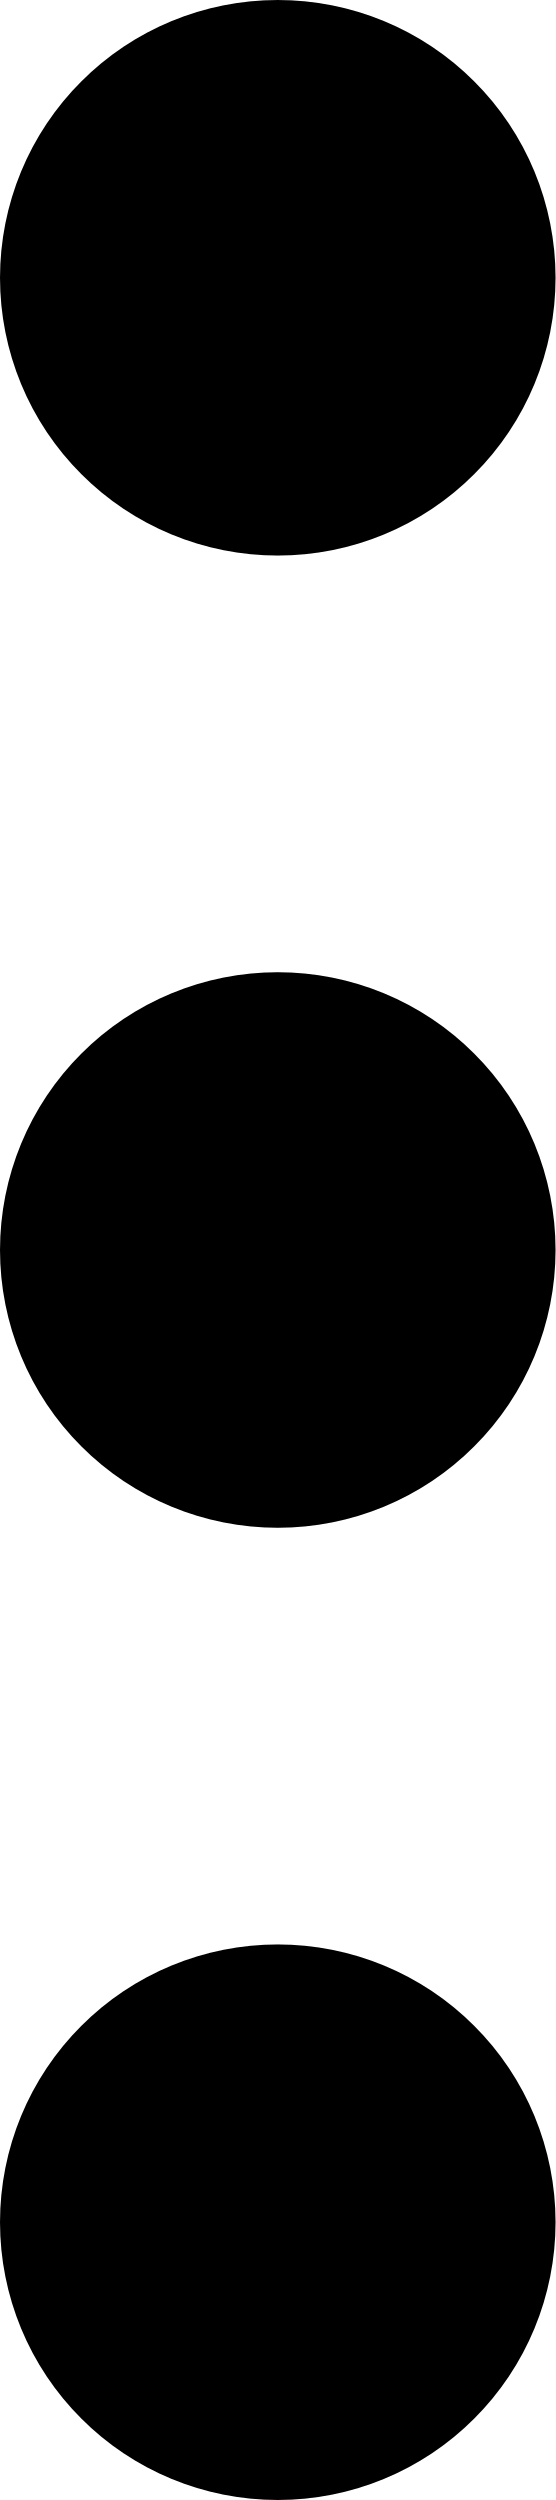
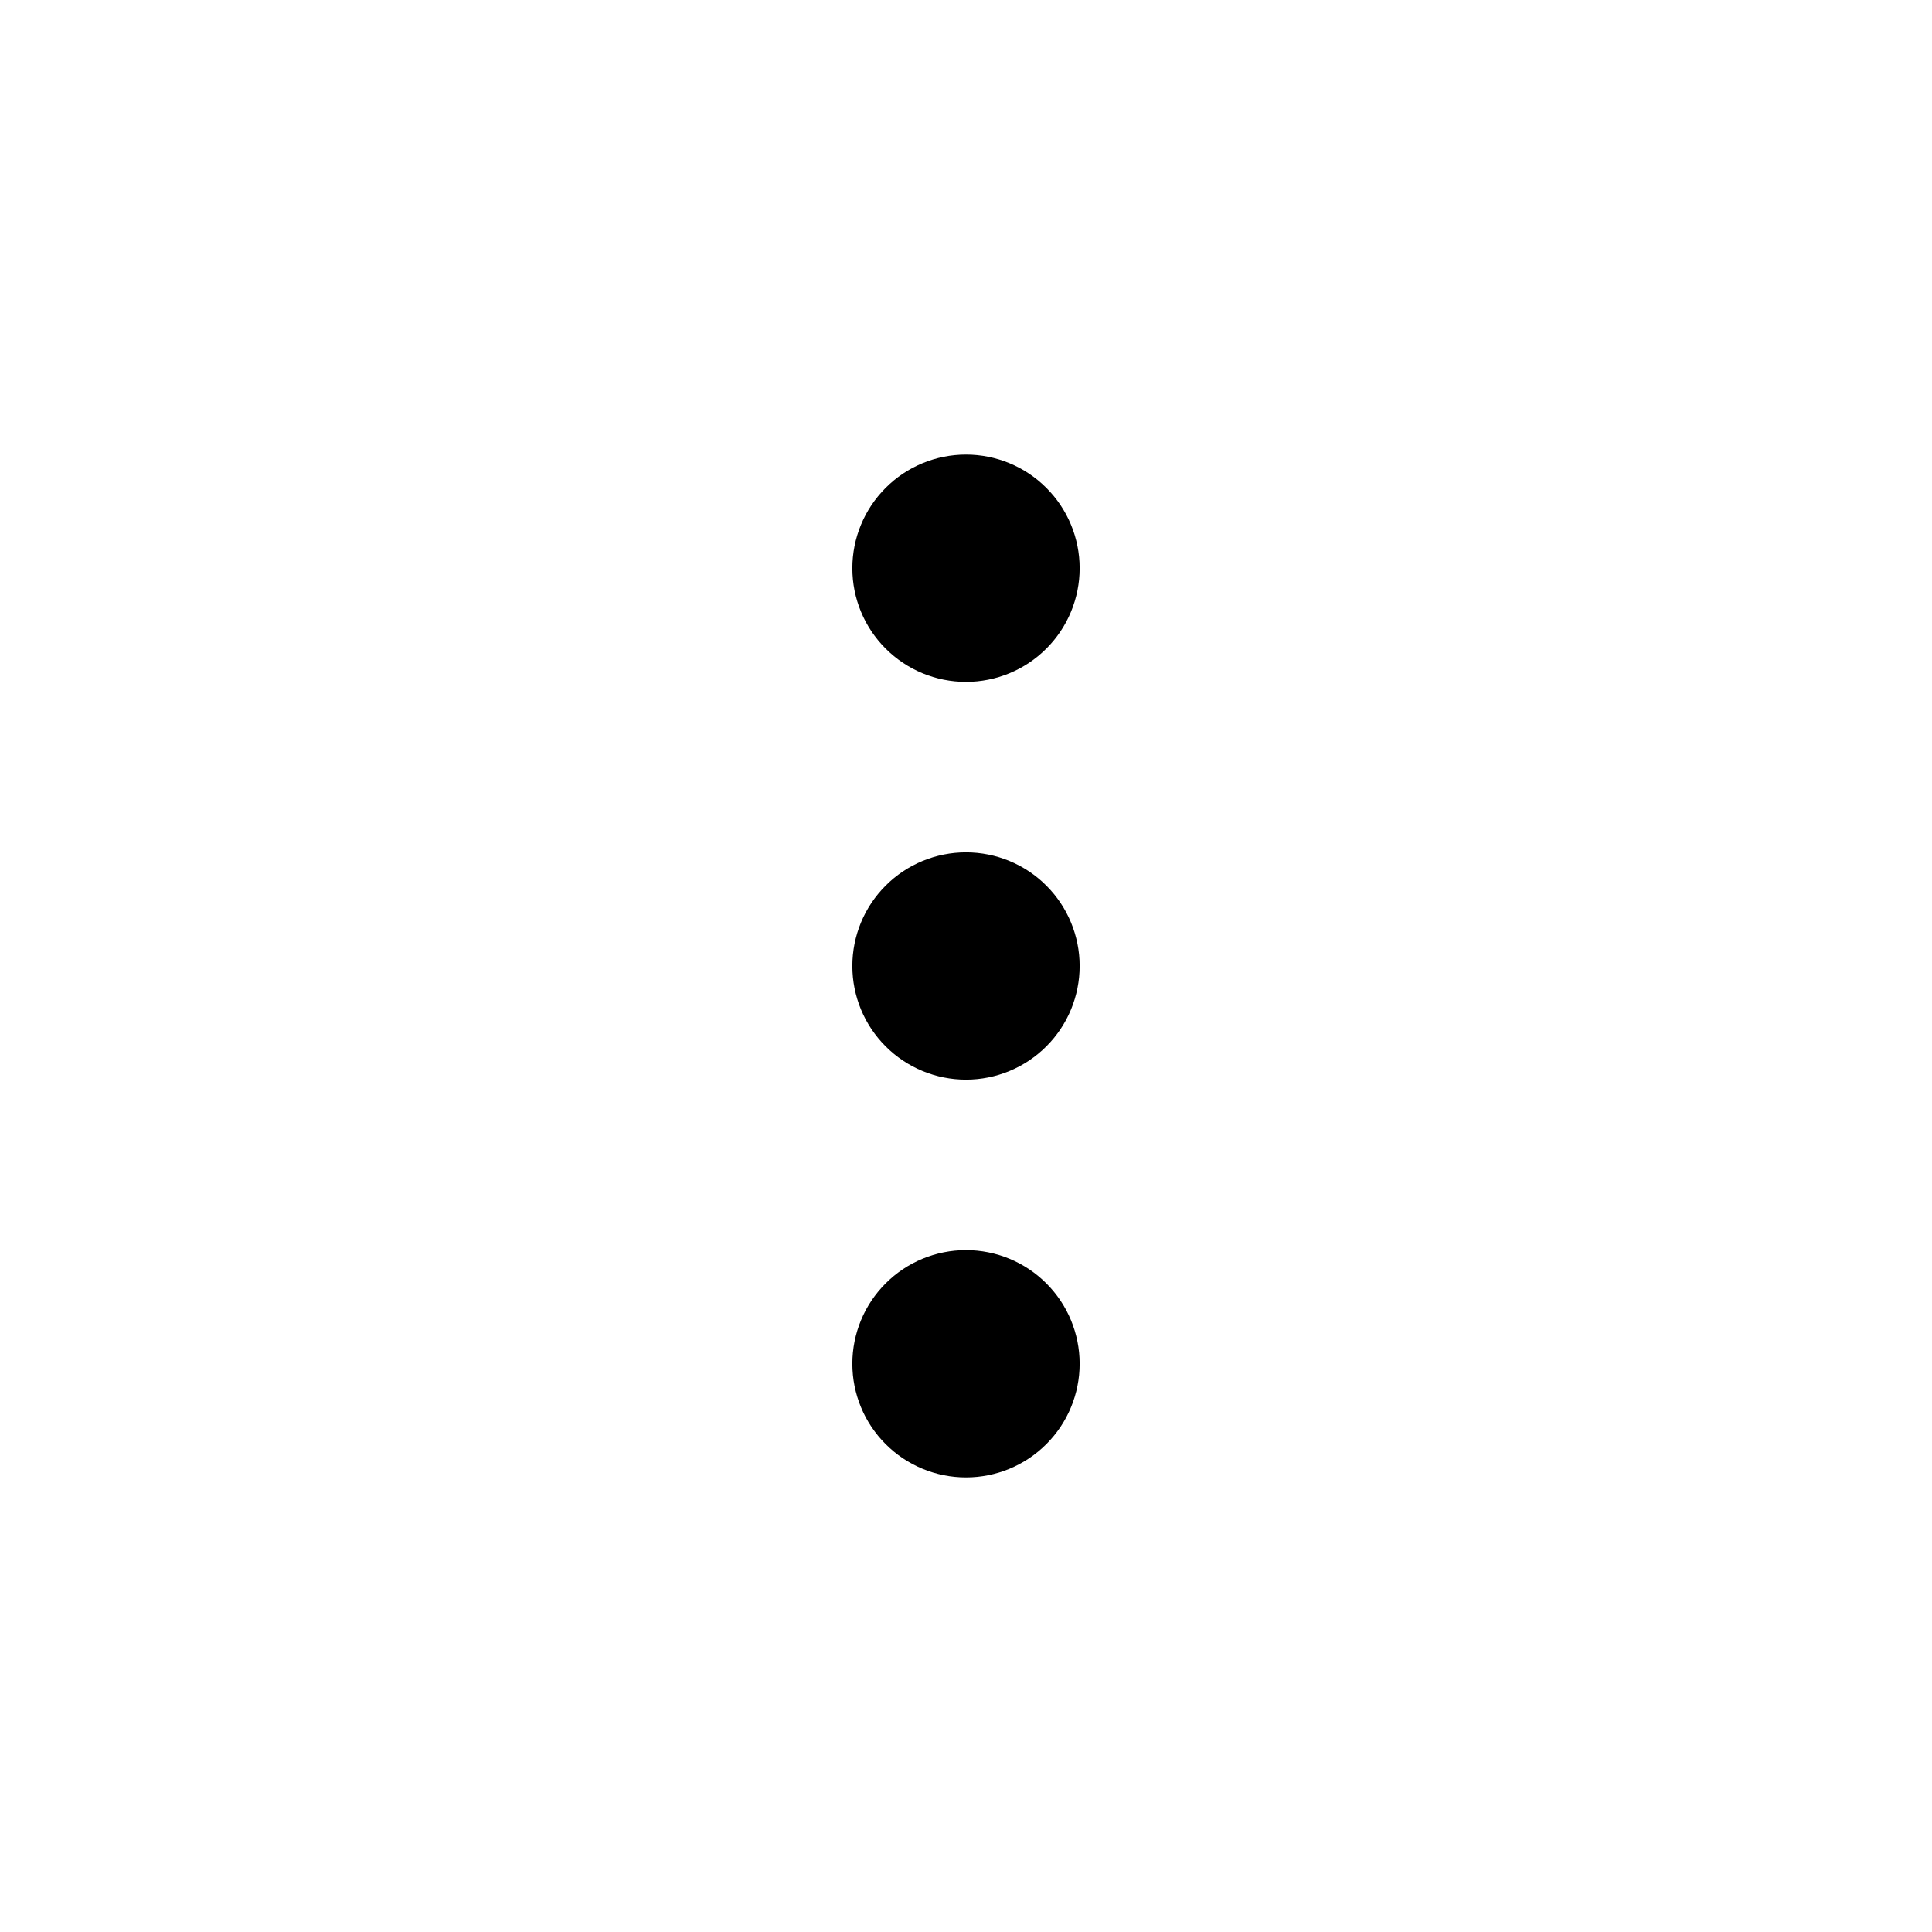
- <svg xmlns="http://www.w3.org/2000/svg" width="4" height="18" viewBox="0 0 4 18" fill="none">
-   <path d="M2 2V2.01M2 9V9.01M2 16V16.01M2 3C1.735 3 1.48 2.895 1.293 2.707C1.105 2.52 1 2.265 1 2C1 1.735 1.105 1.48 1.293 1.293C1.48 1.105 1.735 1 2 1C2.265 1 2.52 1.105 2.707 1.293C2.895 1.48 3 1.735 3 2C3 2.265 2.895 2.52 2.707 2.707C2.52 2.895 2.265 3 2 3ZM2 10C1.735 10 1.48 9.895 1.293 9.707C1.105 9.52 1 9.265 1 9C1 8.735 1.105 8.48 1.293 8.293C1.48 8.105 1.735 8 2 8C2.265 8 2.52 8.105 2.707 8.293C2.895 8.48 3 8.735 3 9C3 9.265 2.895 9.52 2.707 9.707C2.52 9.895 2.265 10 2 10ZM2 17C1.735 17 1.48 16.895 1.293 16.707C1.105 16.52 1 16.265 1 16C1 15.735 1.105 15.48 1.293 15.293C1.48 15.105 1.735 15 2 15C2.265 15 2.52 15.105 2.707 15.293C2.895 15.48 3 15.735 3 16C3 16.265 2.895 16.52 2.707 16.707C2.52 16.895 2.265 17 2 17Z" stroke="black" stroke-width="2" stroke-linecap="round" stroke-linejoin="round" />
+ <svg xmlns="http://www.w3.org/2000/svg" width="34" height="34" viewBox="0 0 34 34" fill="none">
+   <path d="M17 10V10.01M17 17V17.01M17 24V24.01M17 11C16.735 11 16.48 10.895 16.293 10.707C16.105 10.52 16 10.265 16 10C16 9.735 16.105 9.48 16.293 9.293C16.48 9.105 16.735 9 17 9C17.265 9 17.52 9.105 17.707 9.293C17.895 9.48 18 9.735 18 10C18 10.265 17.895 10.52 17.707 10.707C17.52 10.895 17.265 11 17 11ZM17 18C16.735 18 16.48 17.895 16.293 17.707C16.105 17.52 16 17.265 16 17C16 16.735 16.105 16.48 16.293 16.293C16.48 16.105 16.735 16 17 16C17.265 16 17.52 16.105 17.707 16.293C17.895 16.48 18 16.735 18 17C18 17.265 17.895 17.52 17.707 17.707C17.52 17.895 17.265 18 17 18ZM17 25C16.735 25 16.48 24.895 16.293 24.707C16.105 24.52 16 24.265 16 24C16 23.735 16.105 23.48 16.293 23.293C16.48 23.105 16.735 23 17 23C17.265 23 17.52 23.105 17.707 23.293C17.895 23.48 18 23.735 18 24C18 24.265 17.895 24.52 17.707 24.707C17.52 24.895 17.265 25 17 25Z" stroke="black" stroke-width="2" stroke-linecap="round" stroke-linejoin="round" />
</svg>
